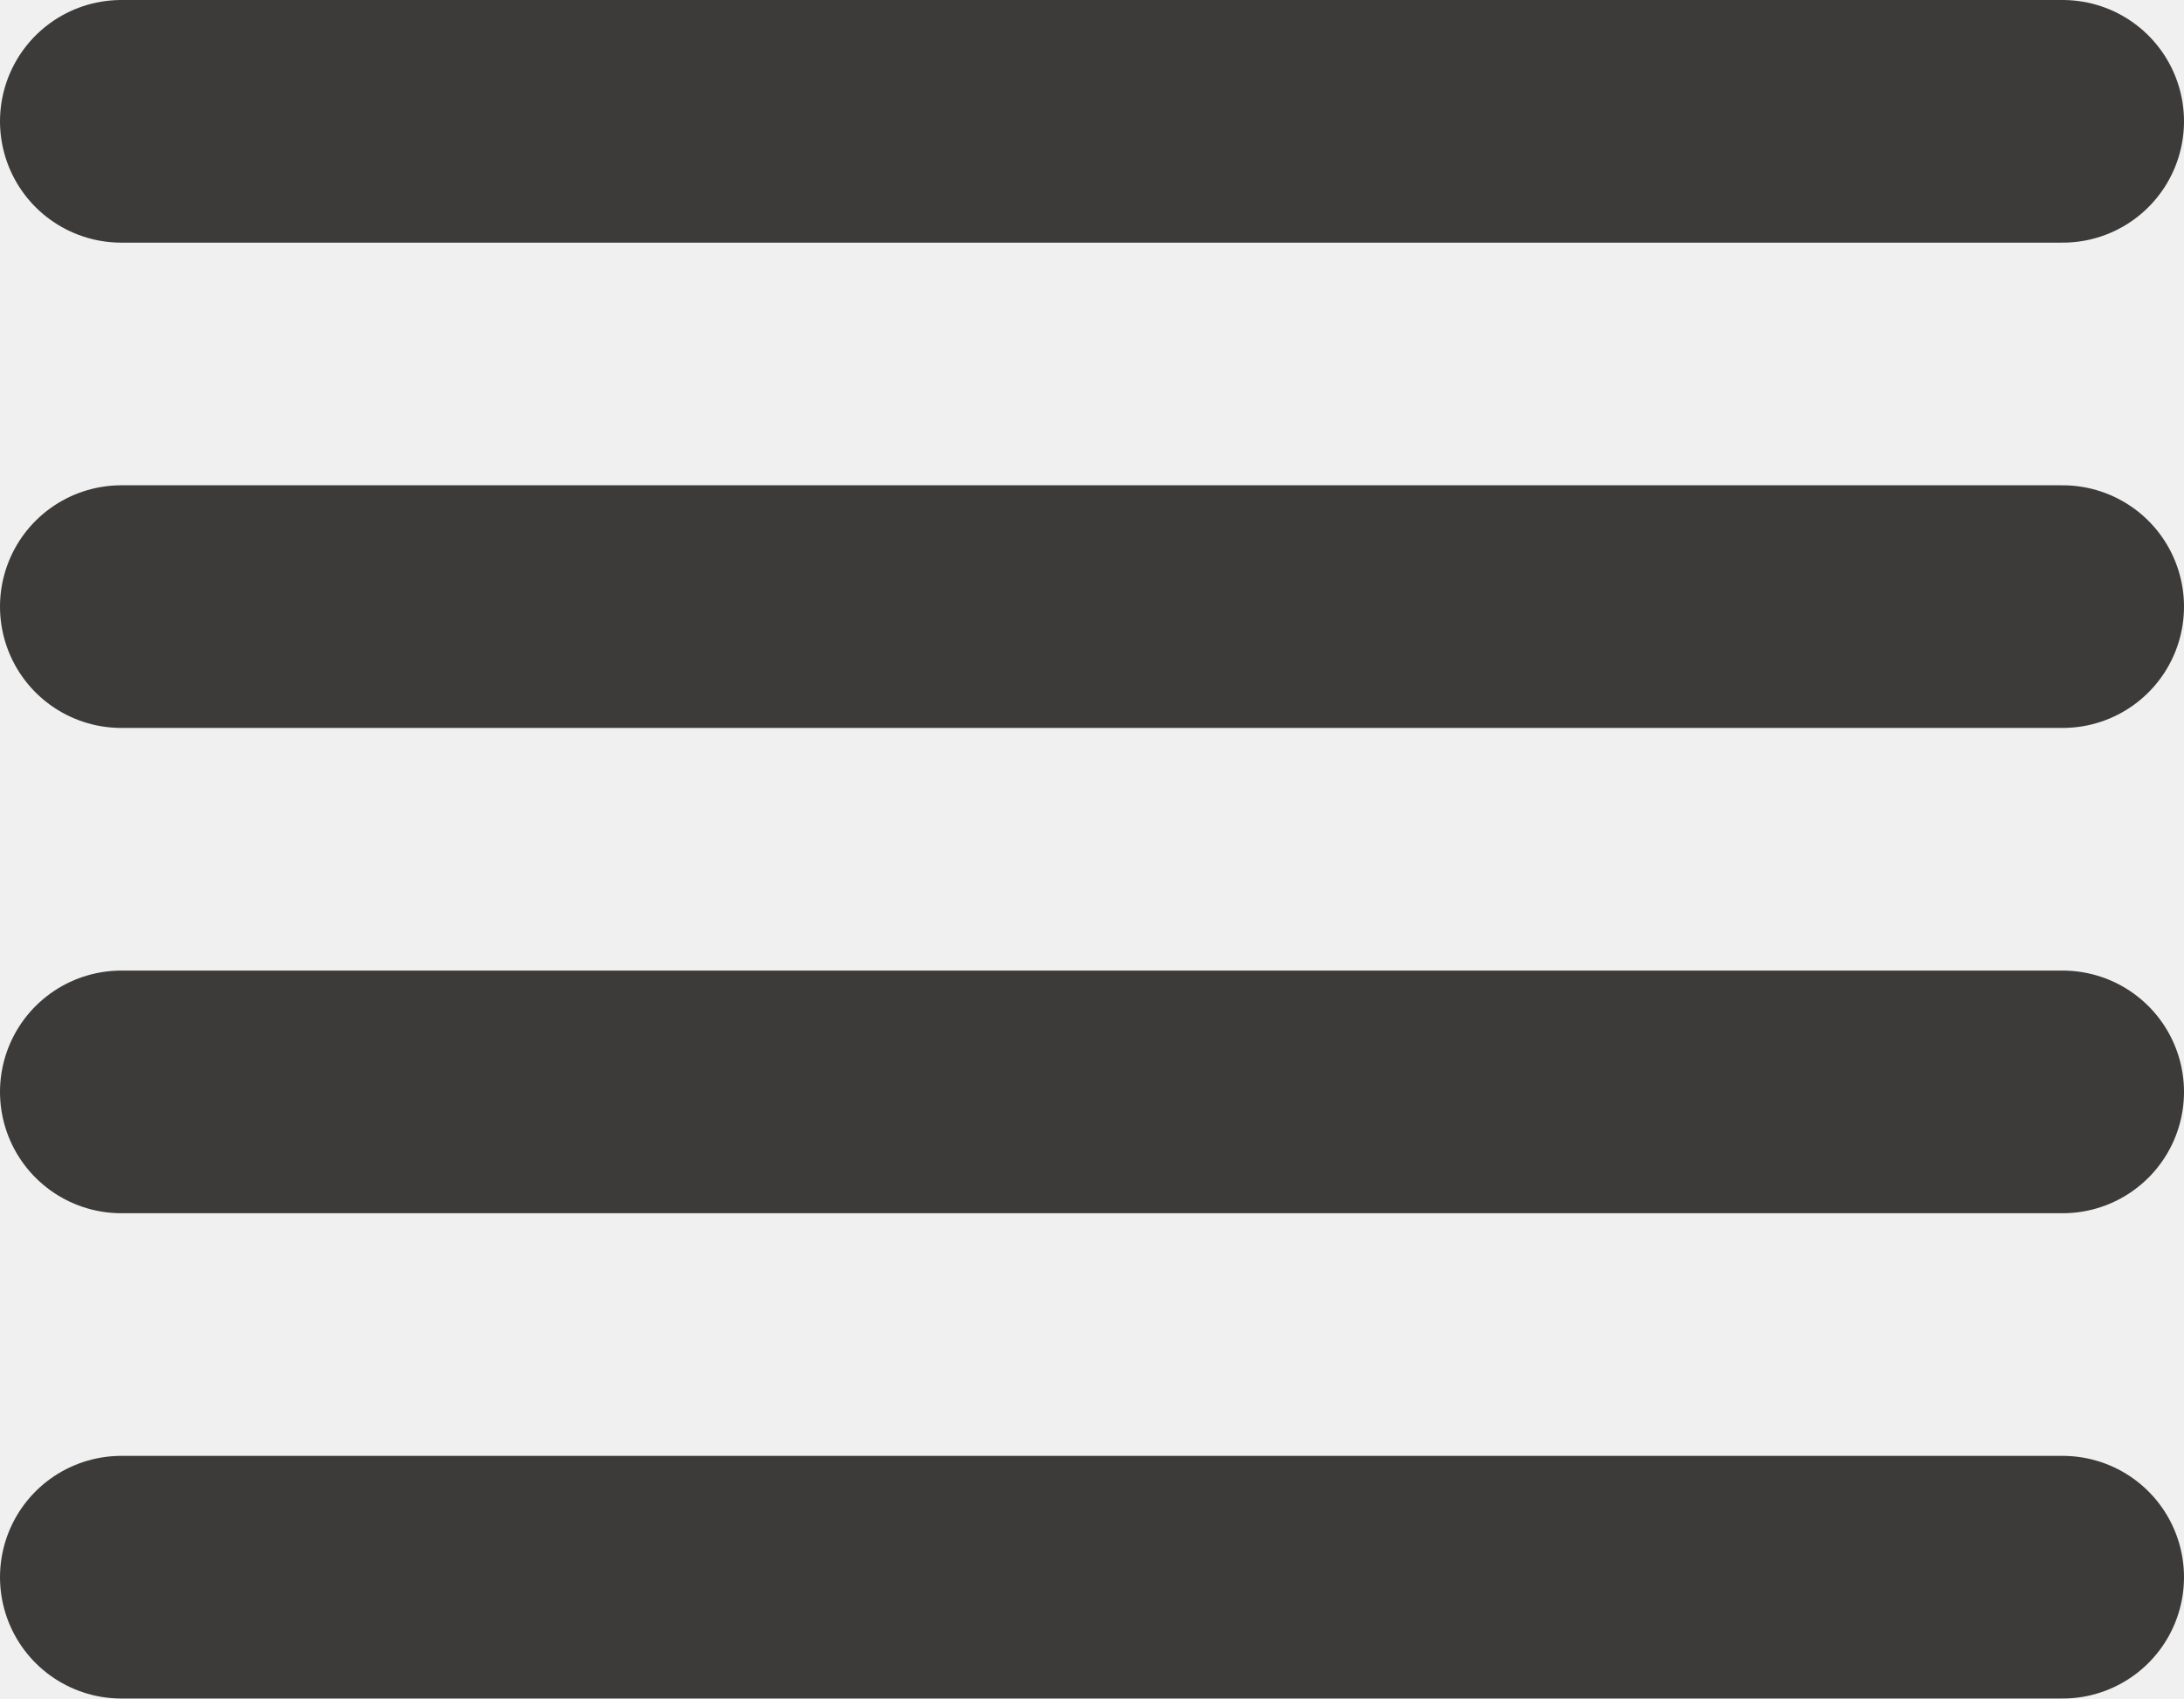
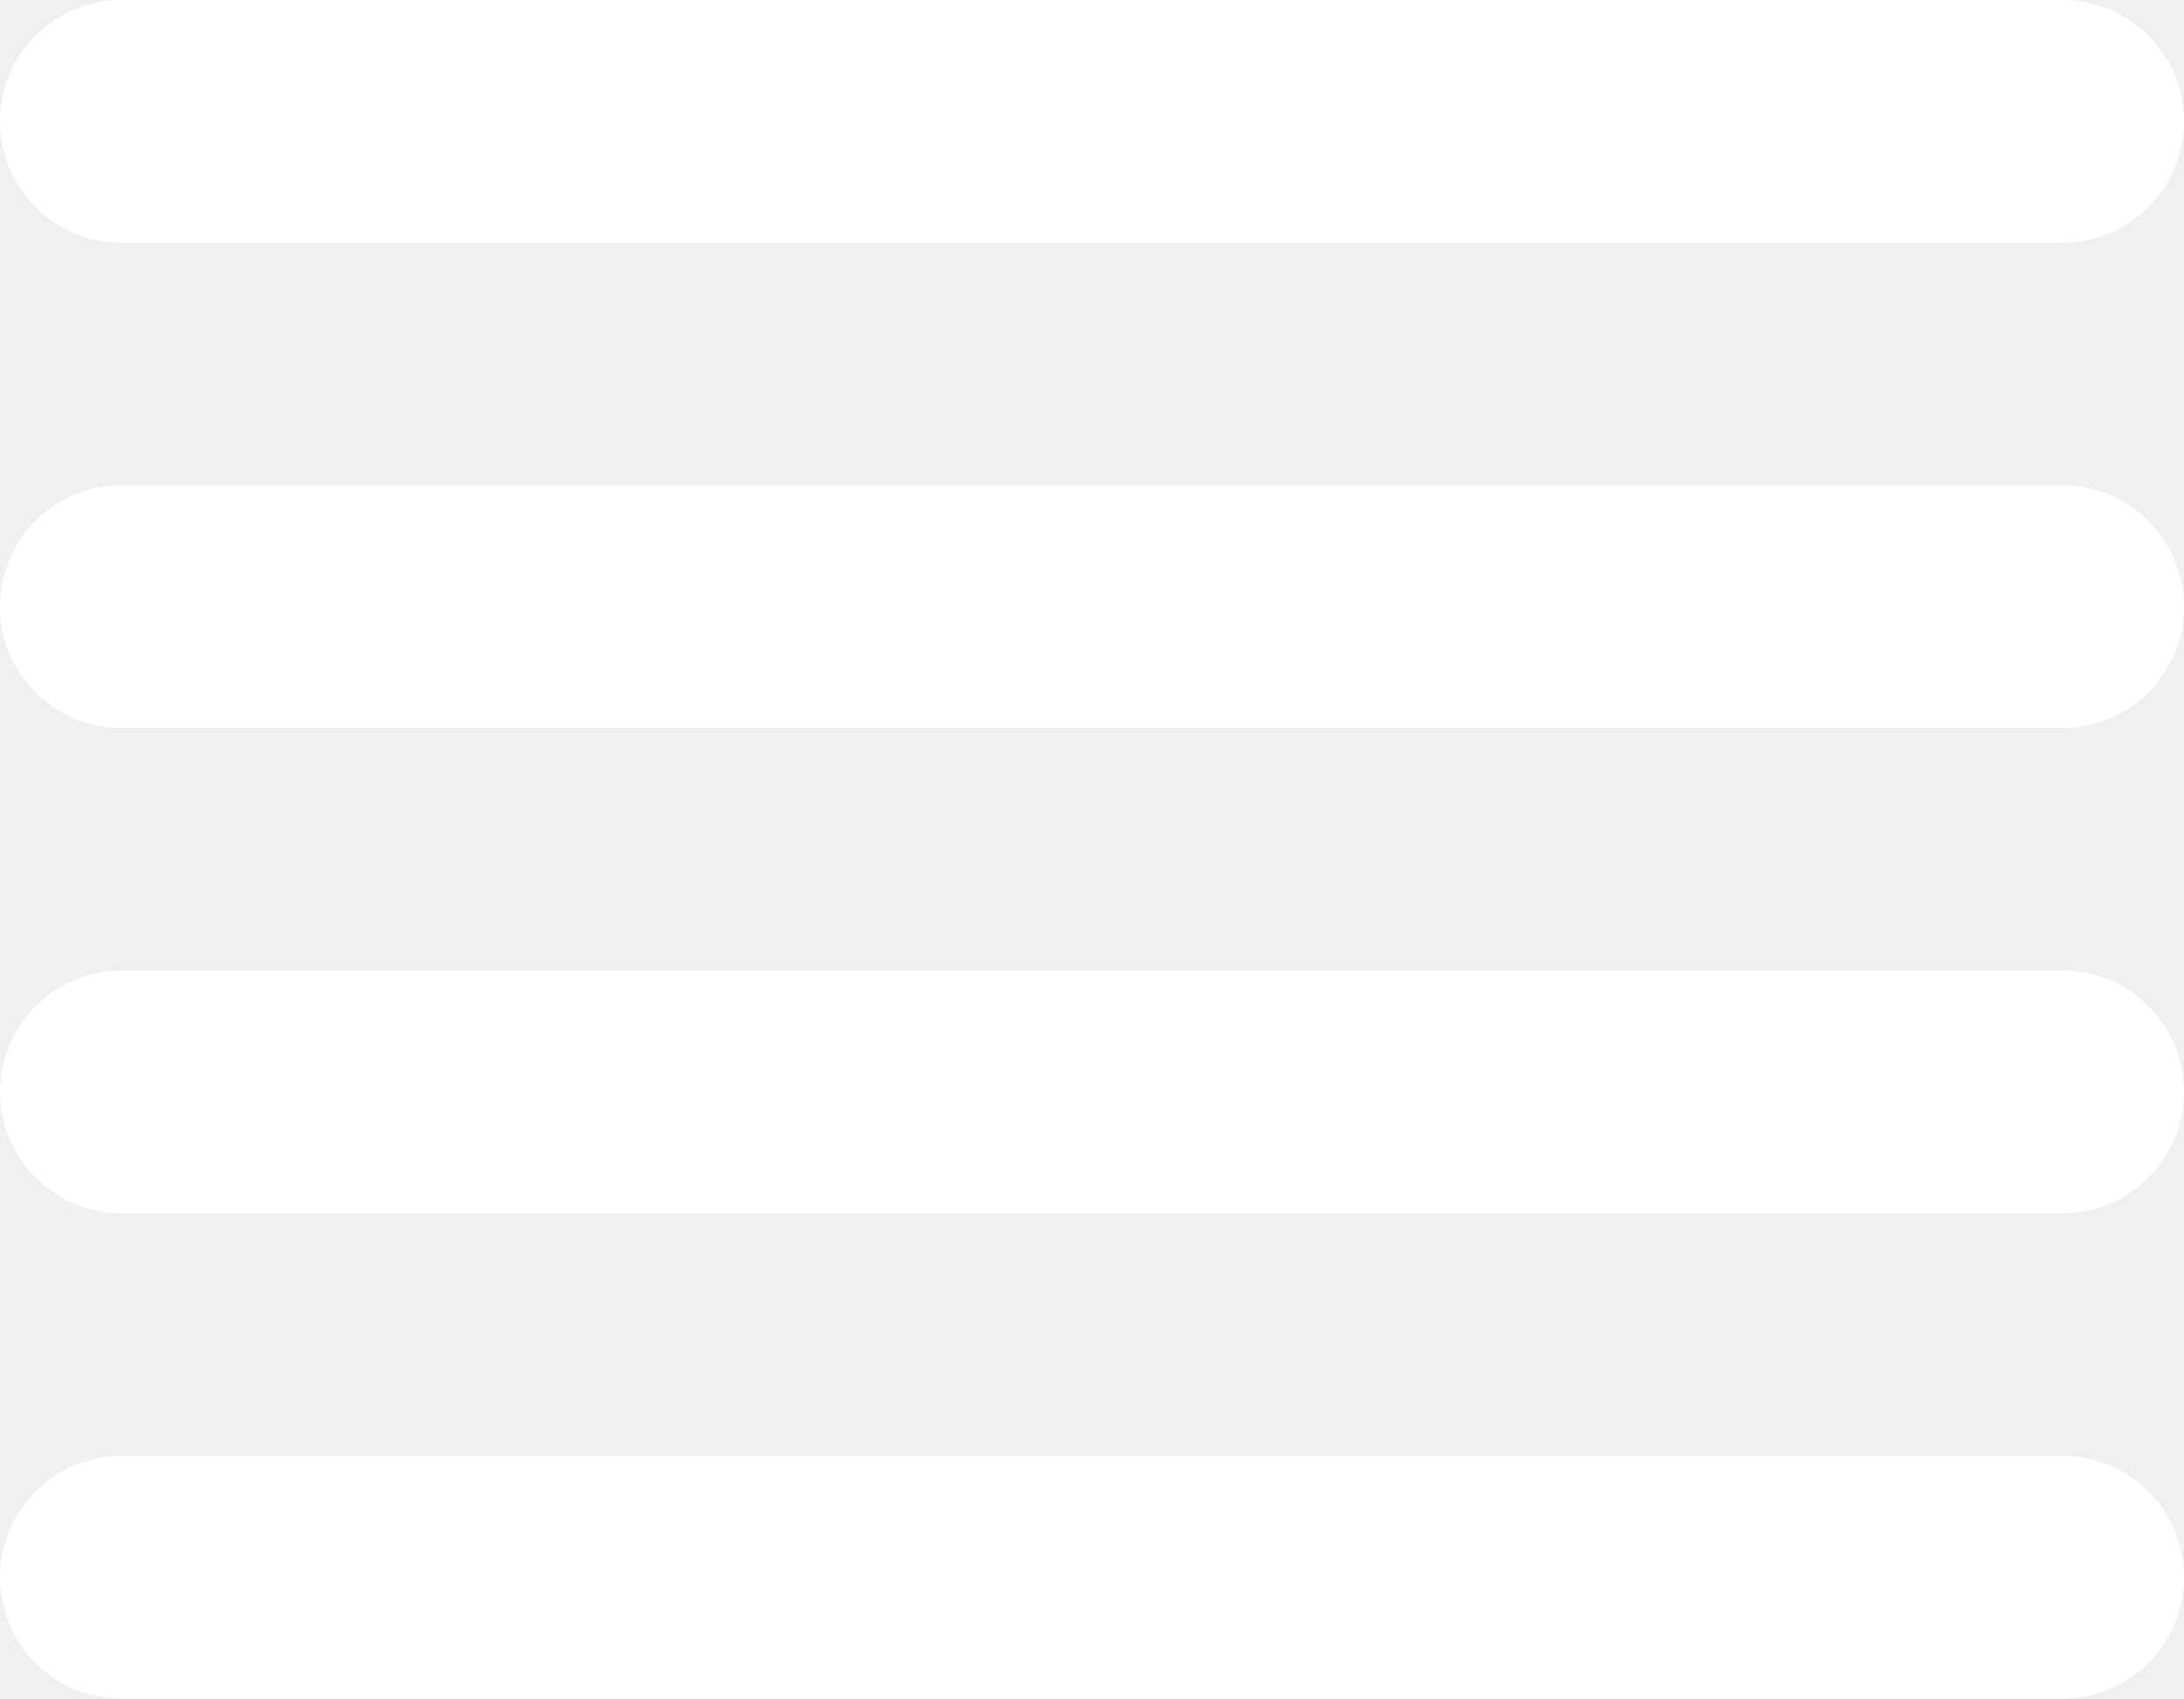
<svg xmlns="http://www.w3.org/2000/svg" width="18" height="14" viewBox="0 0 18 14" fill="none">
-   <path d="M1 1H17M1 5H17M1 9H17M1 13H17" stroke="#3D3B39" stroke-width="2" stroke-linecap="round" stroke-linejoin="round" />
+   <path d="M1 1H17M1 5H17M1 9H17M1 13H17" stroke="#ffffff" stroke-width="2" stroke-linecap="round" stroke-linejoin="round" />
</svg>
